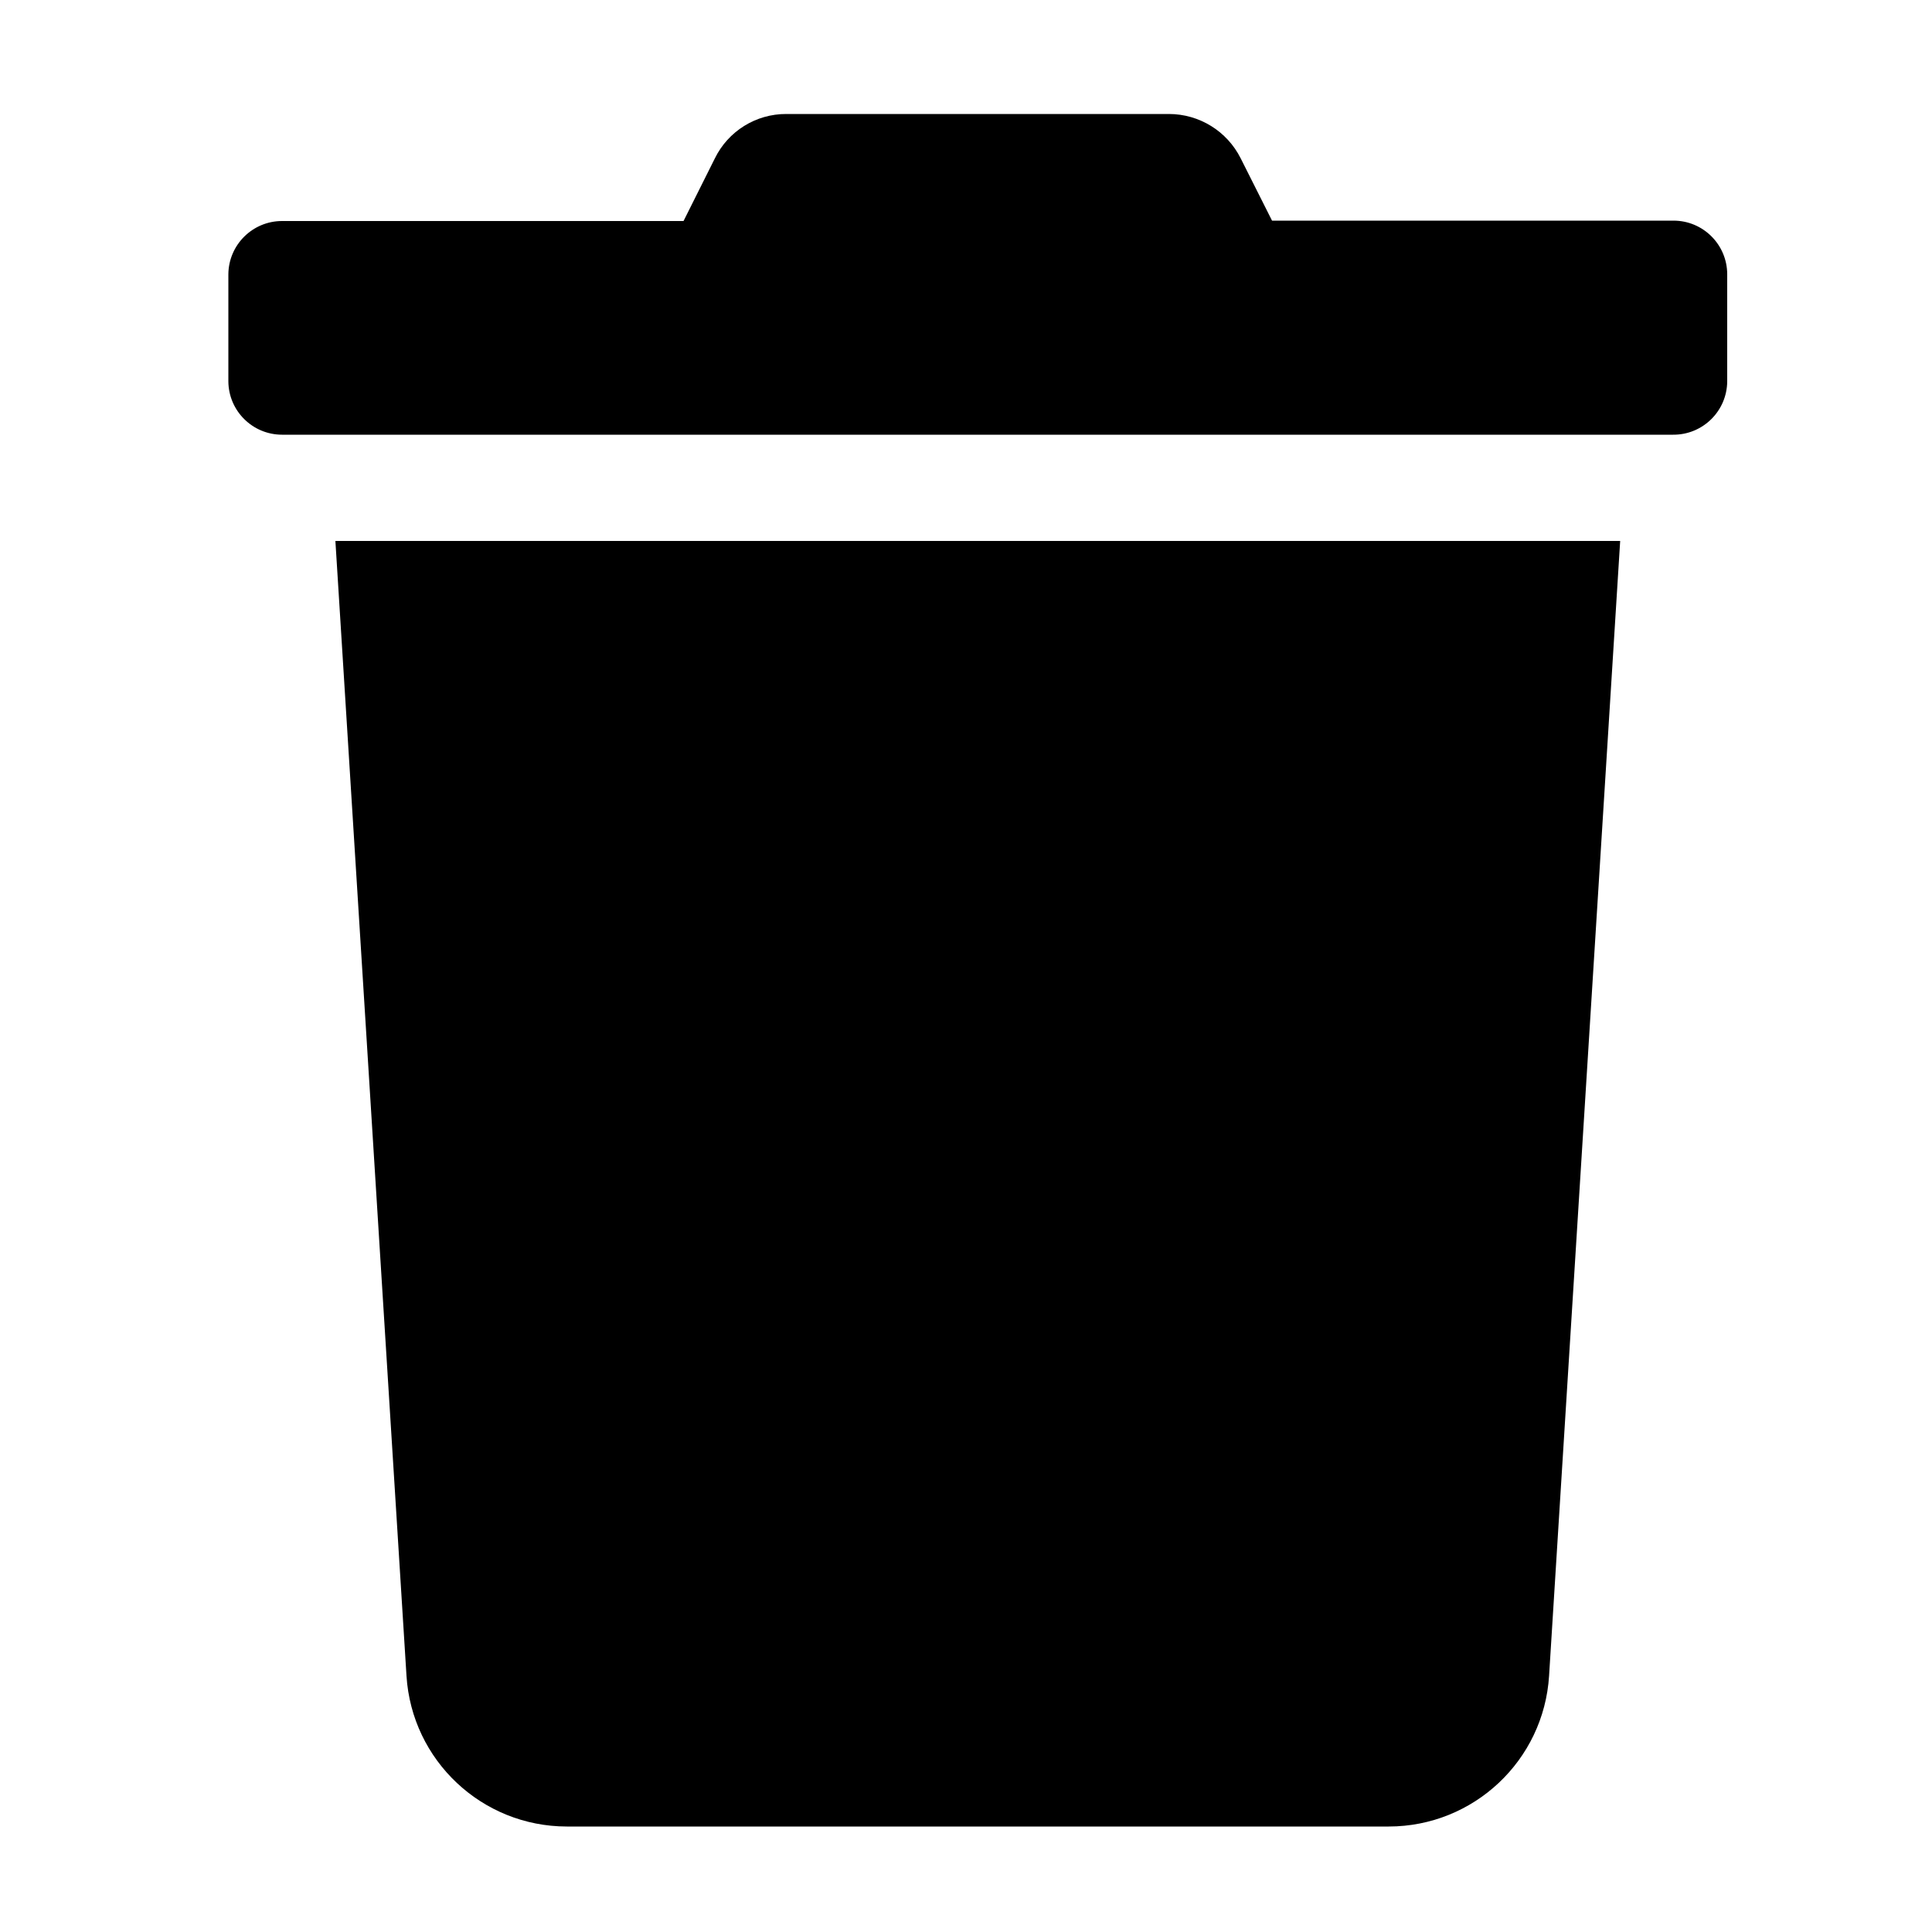
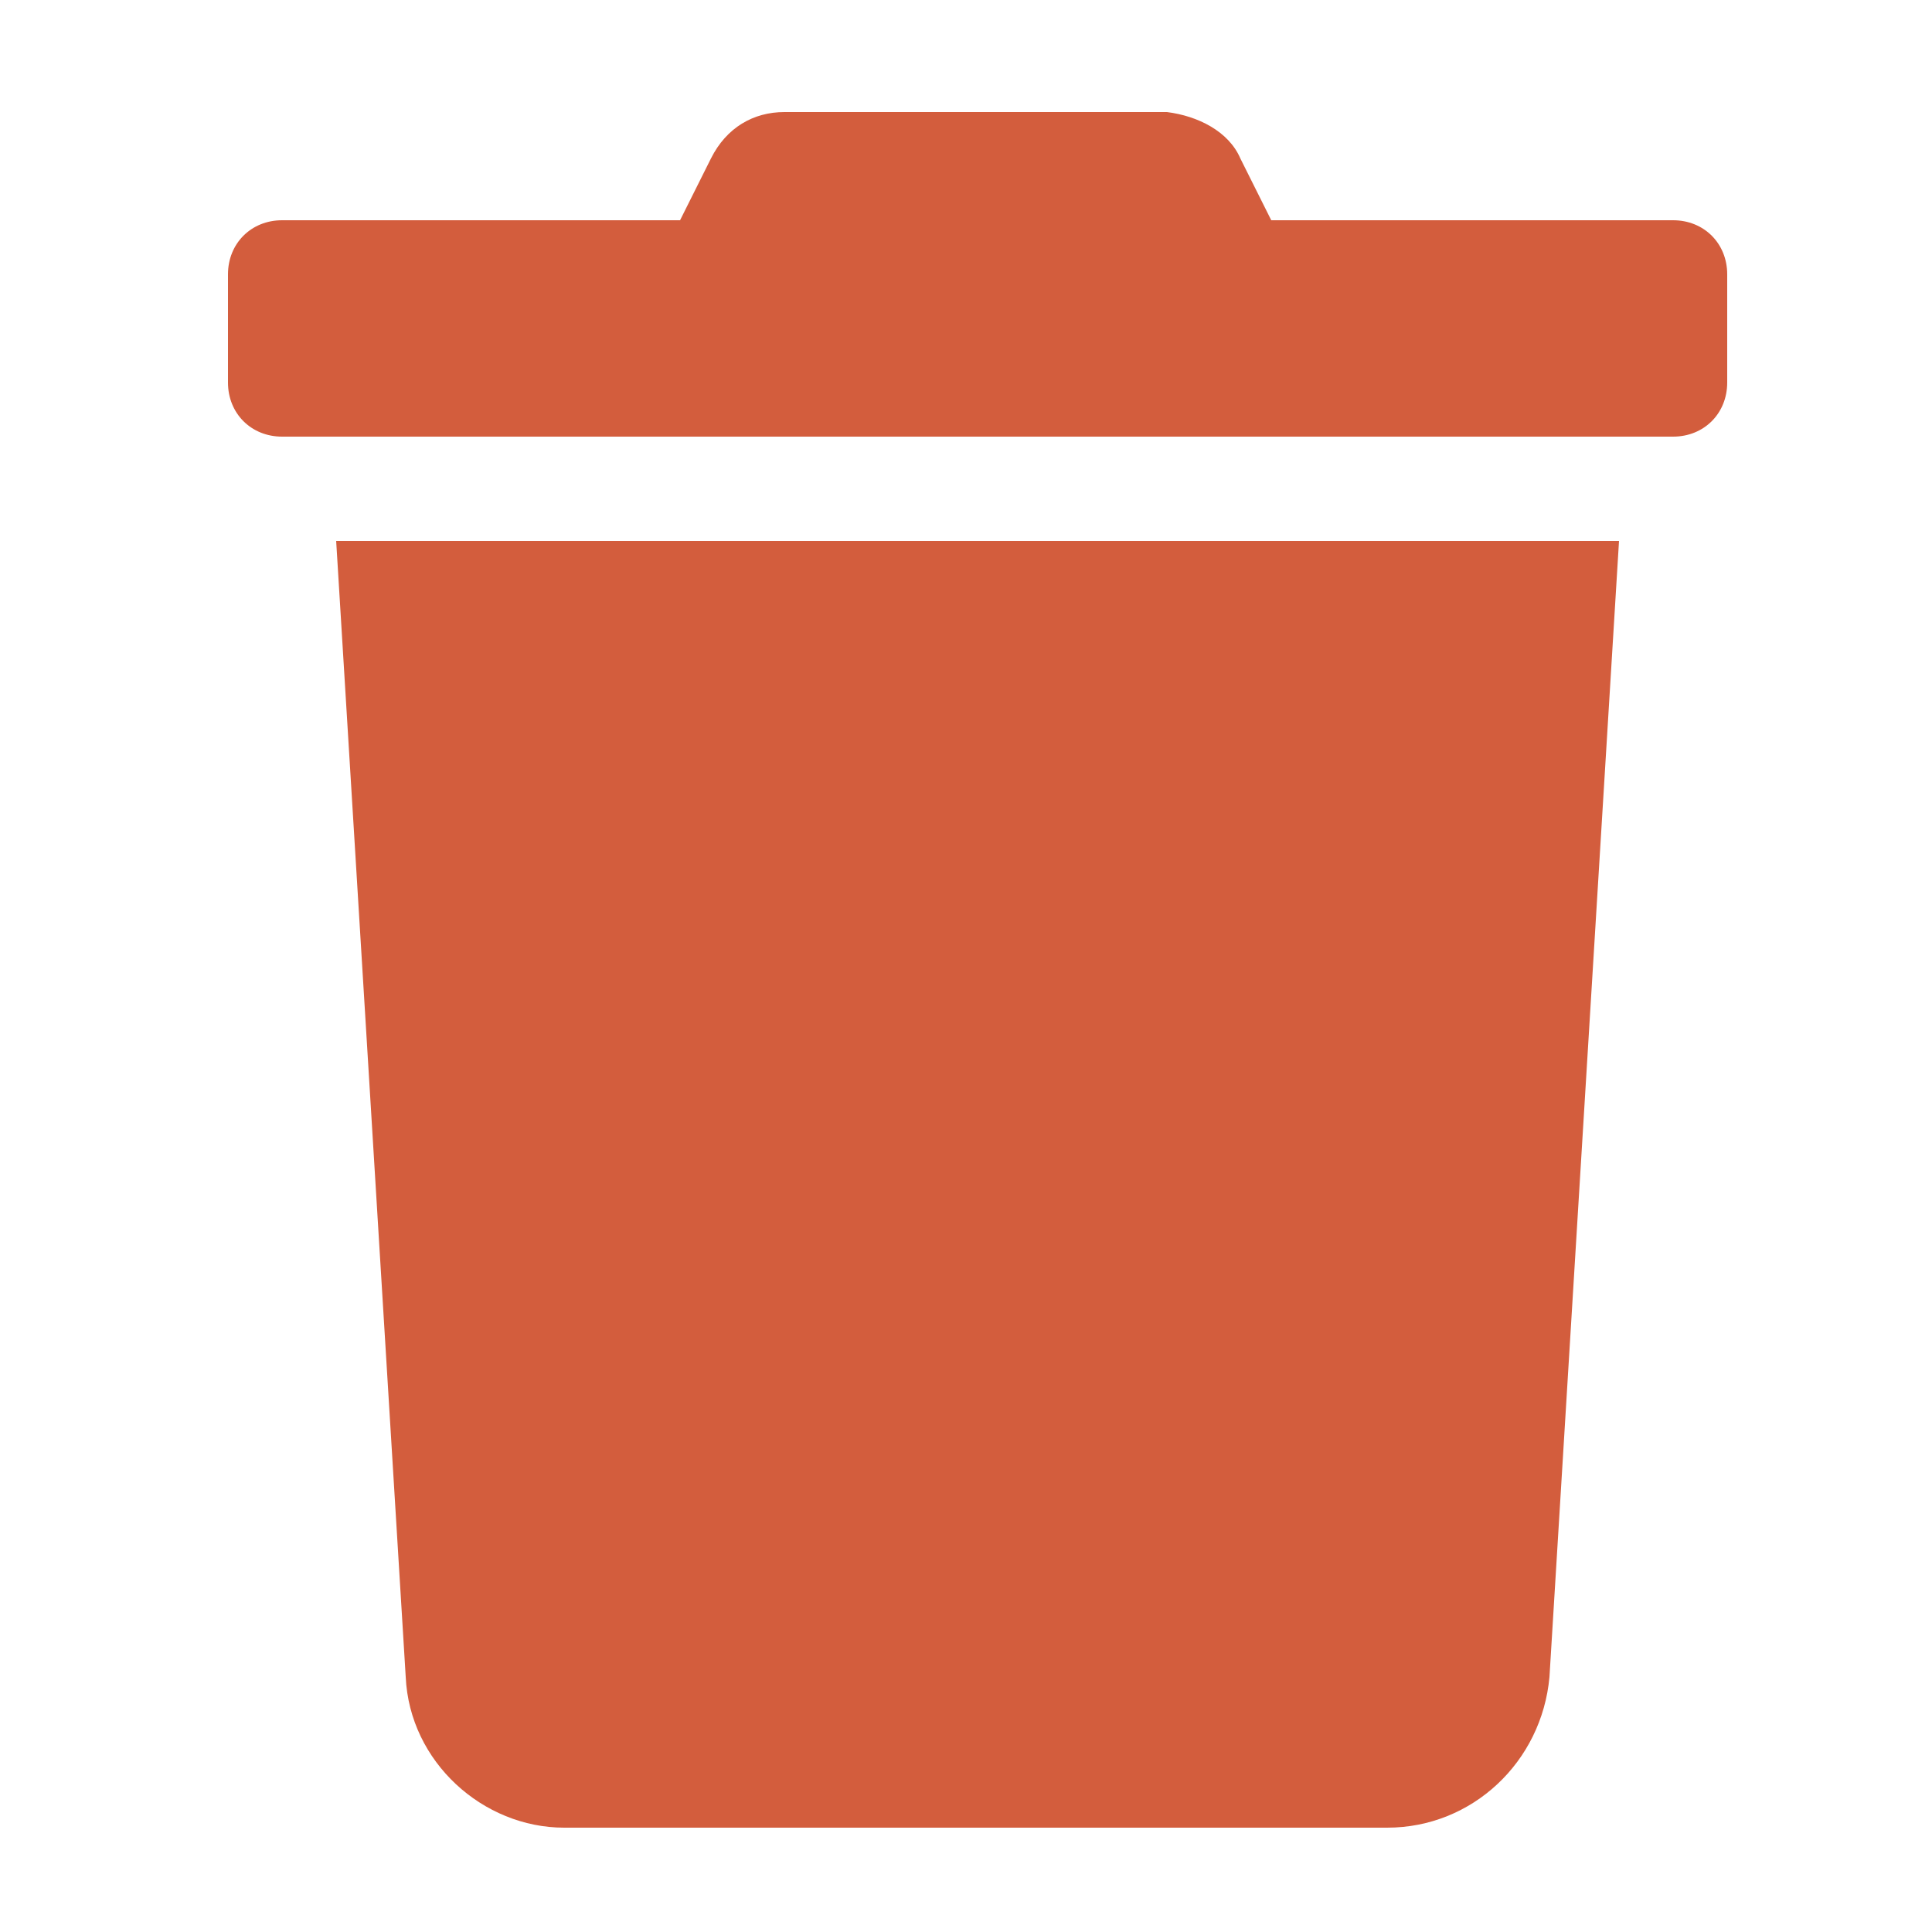
- <svg xmlns="http://www.w3.org/2000/svg" id="圖層_1" data-name="圖層 1" viewBox="0 0 50 50">
-   <path d="M43.31,5.71H32.92L32.11,4.1a2.08,2.08,0,0,0-1.86-1.15h-9.9A2.05,2.05,0,0,0,18.5,4.1l-.81,1.62H7.3A1.39,1.39,0,0,0,5.91,7.1V9.87A1.39,1.39,0,0,0,7.3,11.25h36A1.39,1.39,0,0,0,44.7,9.87V7.1A1.39,1.39,0,0,0,43.31,5.71ZM10.52,43.37a4.16,4.16,0,0,0,4.15,3.9H35.94a4.16,4.16,0,0,0,4.15-3.9L41.93,14H8.68Z" />
+ <svg xmlns="http://www.w3.org/2000/svg" version="1.1" id="圖層_1" x="0px" y="0px" viewBox="0 0 50 50" style="enable-background:new 0 0 50 50;" xml:space="preserve">
+   <style type="text/css">
+ 	.st0{fill:#D35D3D;}
+ </style>
+   <path class="st0" d="M43.3,5.7H32.9l-0.8-1.6C31.8,3.4,31,3,30.2,2.9h-9.9c-0.8,0-1.5,0.4-1.9,1.2l-0.8,1.6H7.3  c-0.8,0-1.4,0.6-1.4,1.4v2.8c0,0.8,0.6,1.4,1.4,1.4h36c0.8,0,1.4-0.6,1.4-1.4c0,0,0,0,0,0V7.1C44.7,6.3,44.1,5.7,43.3,5.7z   M10.5,43.4c0.1,2.2,2,3.9,4.1,3.9h21.3c2.2,0,4-1.7,4.2-3.9L41.9,14H8.7L10.5,43.4z" />
</svg>
